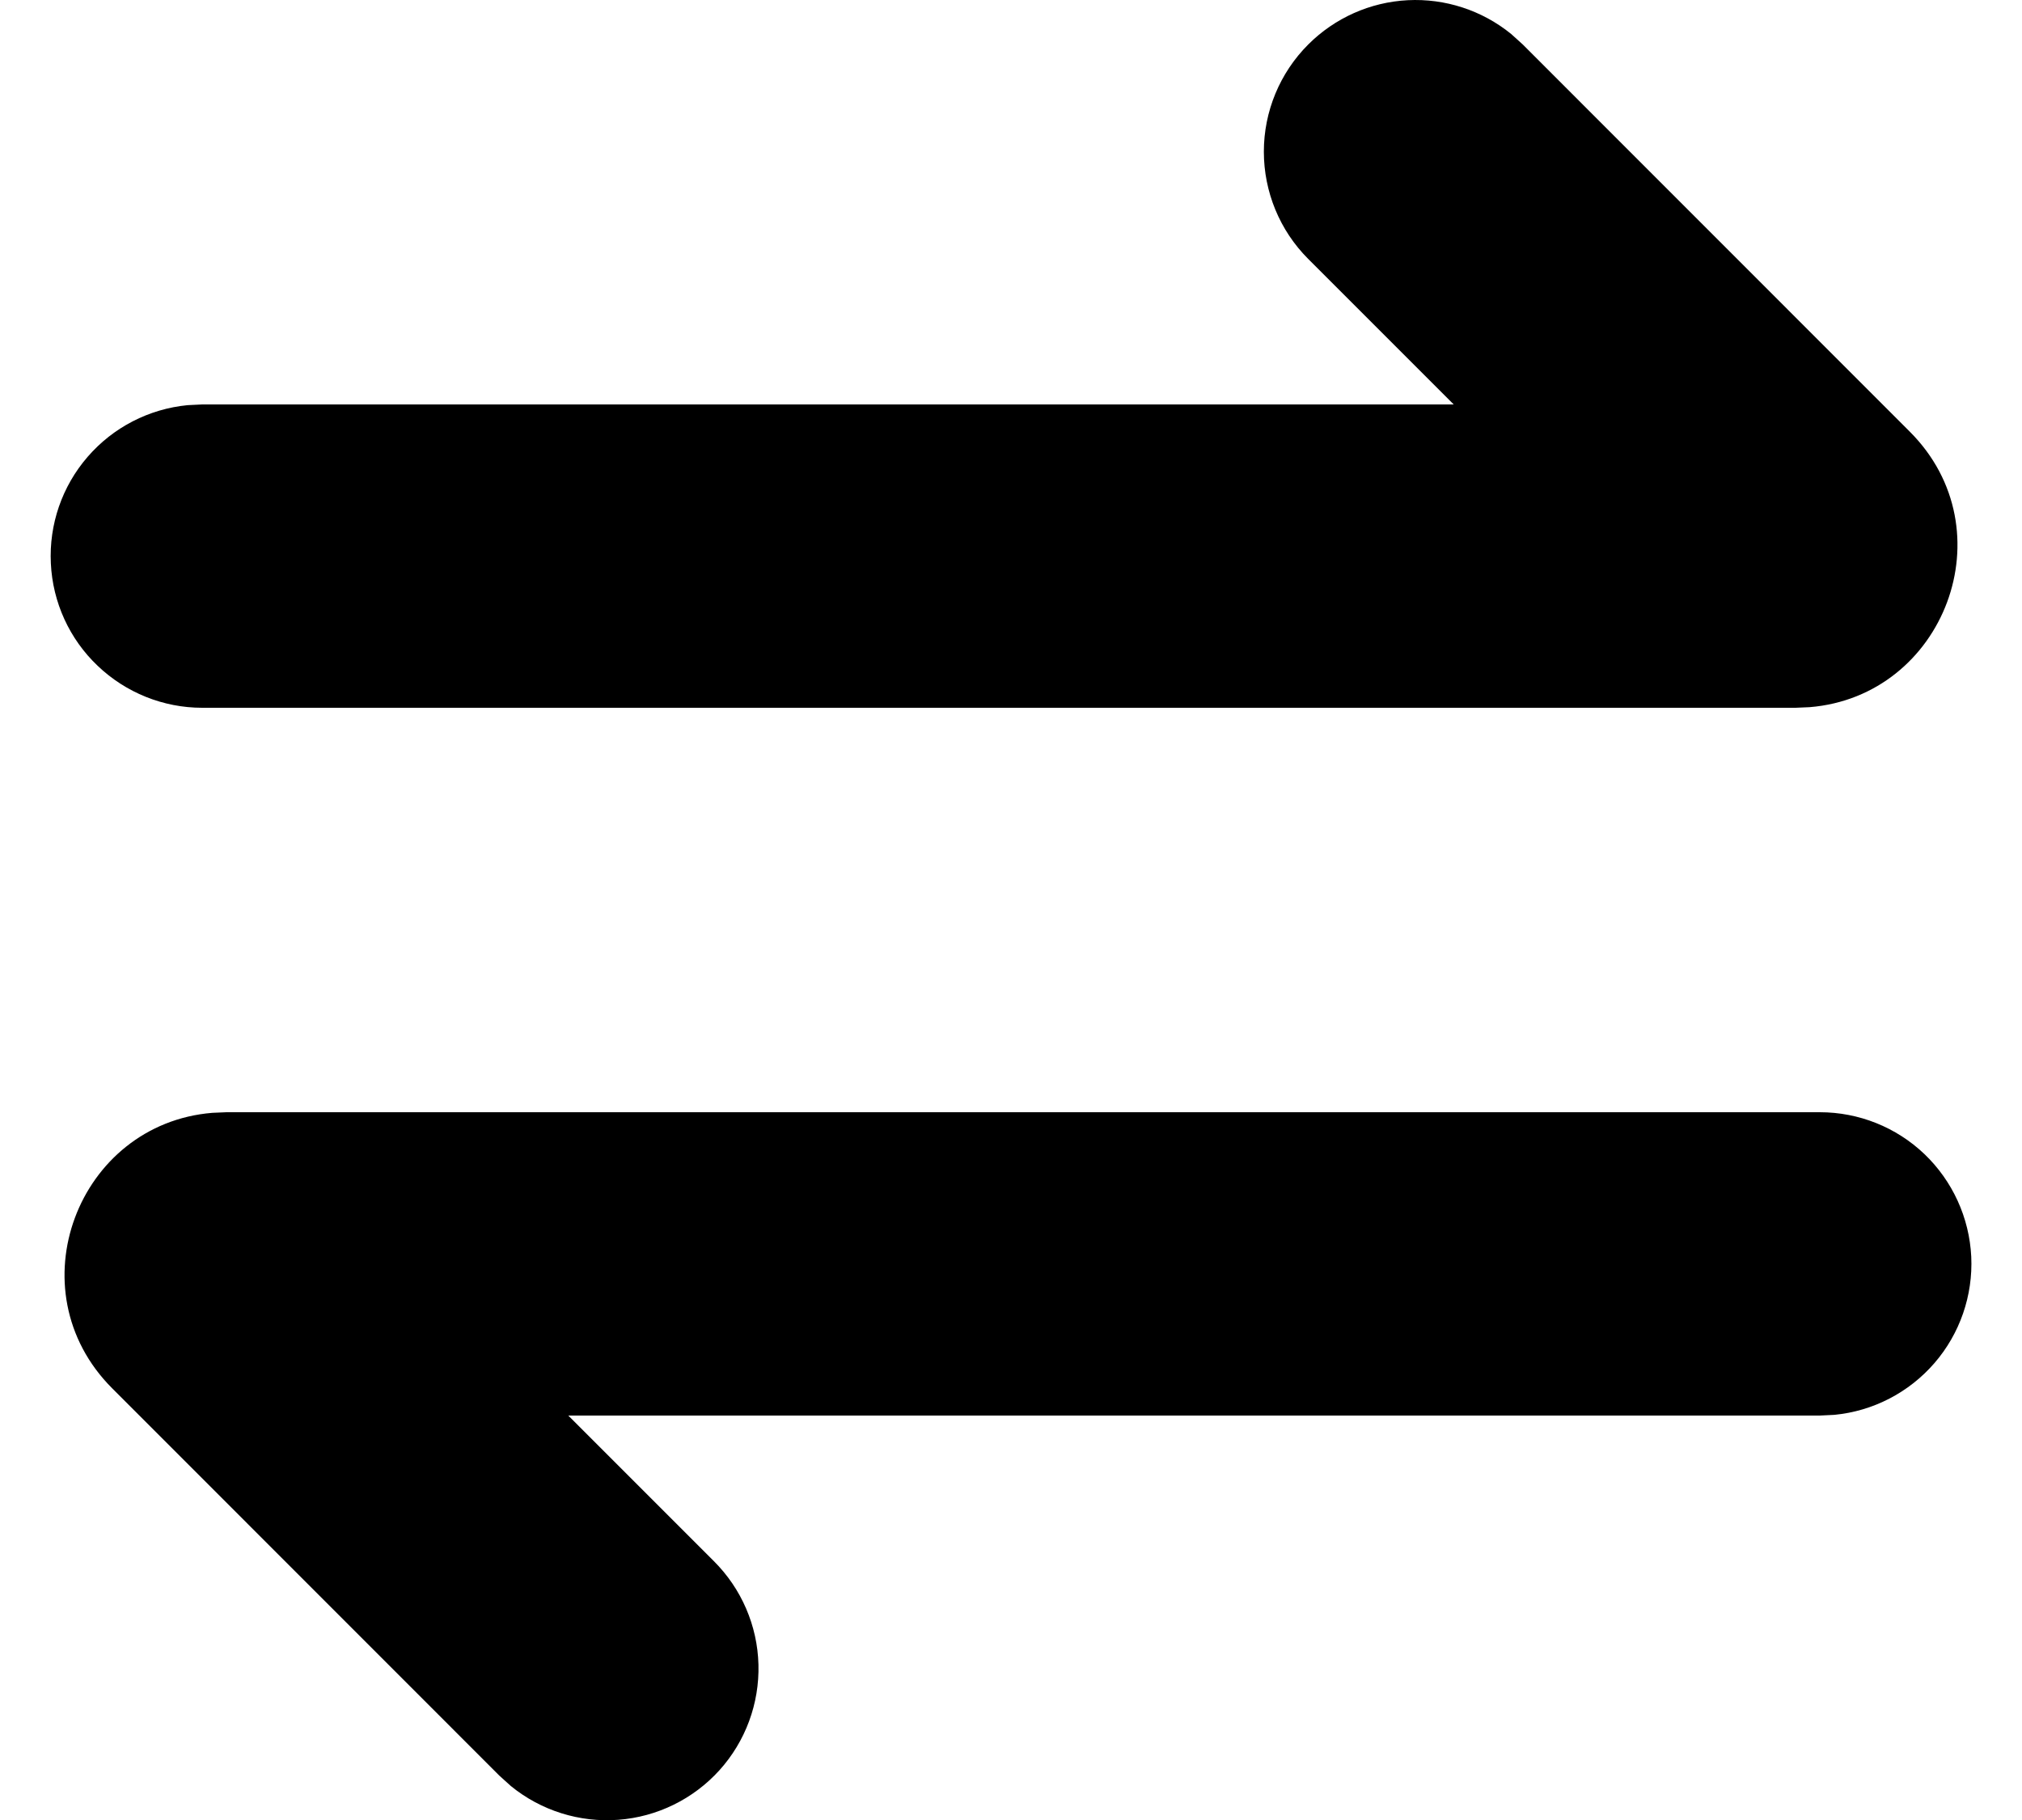
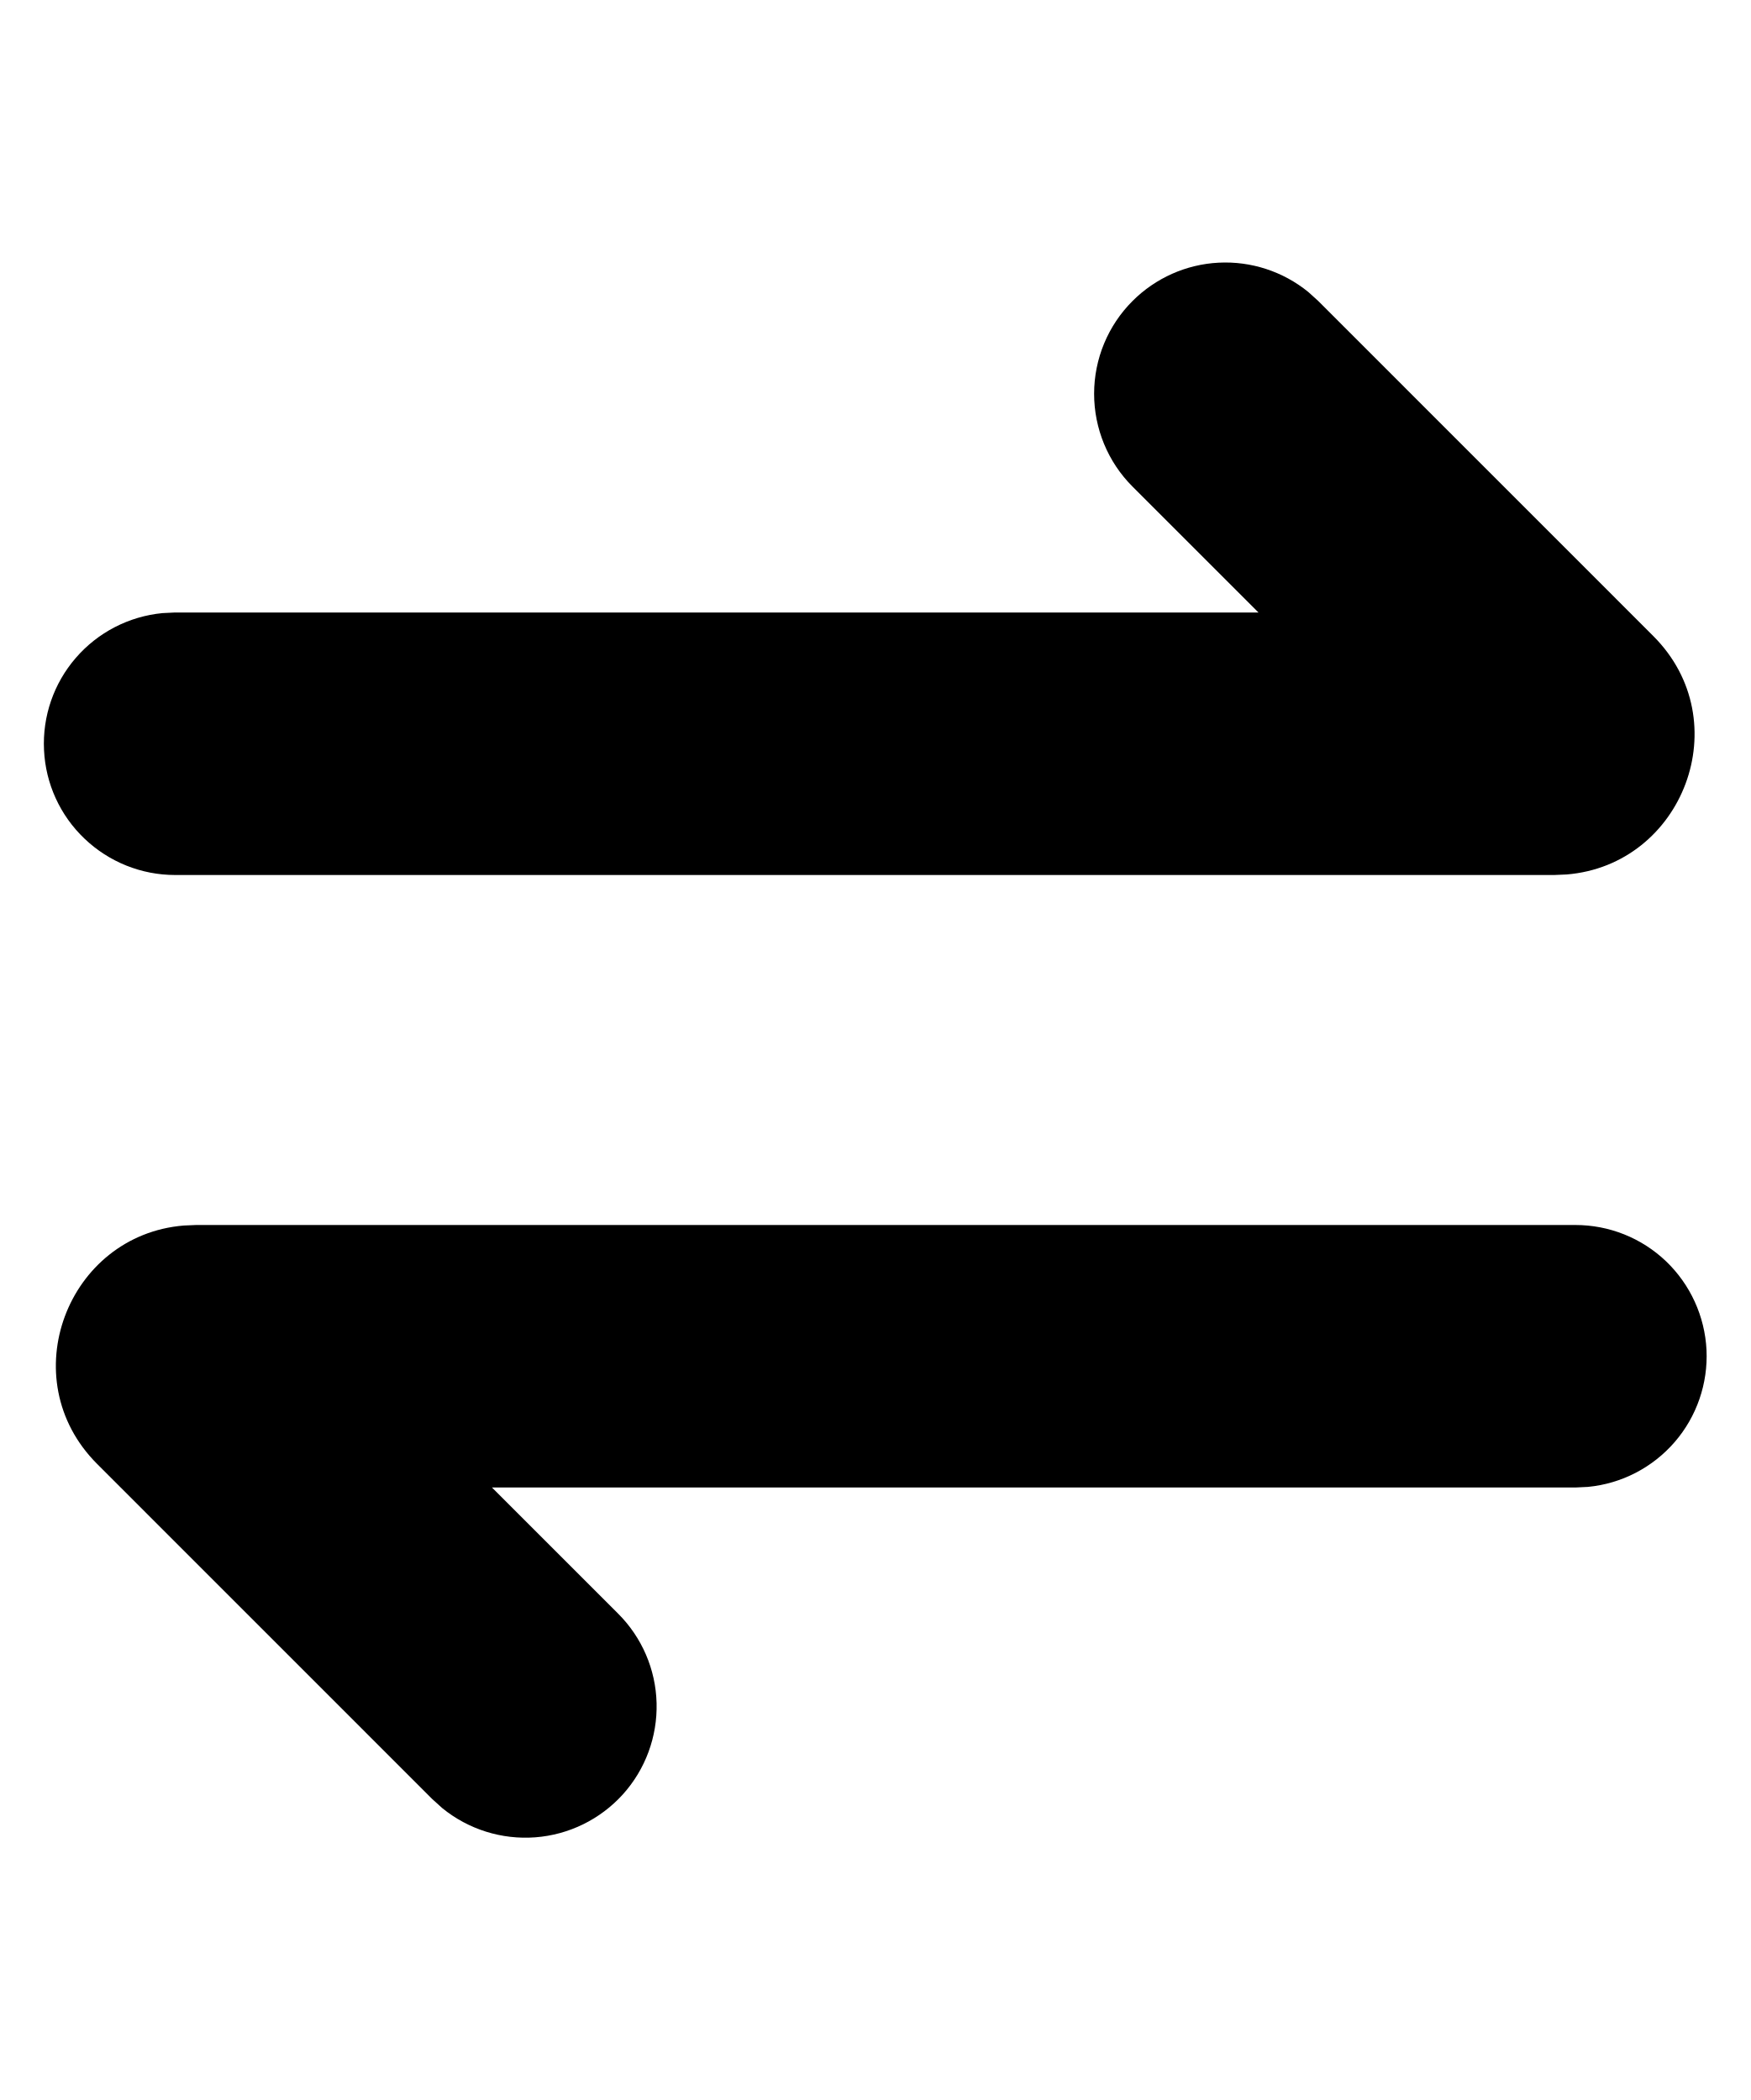
- <svg xmlns="http://www.w3.org/2000/svg" width="20" height="18" viewBox="0 0 20 18" fill="none">
+ <svg xmlns="http://www.w3.org/2000/svg" width="15" height="18" viewBox="0 0 20 18" fill="none">
  <path d="M18 11C18.386 11 18.756 11.148 19.035 11.414C19.313 11.68 19.479 12.043 19.498 12.428C19.516 12.812 19.386 13.19 19.134 13.481C18.882 13.772 18.528 13.956 18.144 13.993L18 14H5.621L7.061 15.44C7.334 15.712 7.492 16.078 7.502 16.463C7.512 16.848 7.374 17.222 7.116 17.508C6.858 17.793 6.5 17.969 6.116 17.998C5.732 18.027 5.351 17.907 5.053 17.664L4.939 17.561L1.11 13.731C0.136 12.757 0.77 11.114 2.101 11.006L2.241 11H18ZM12.94 0.44C13.203 0.177 13.553 0.021 13.924 0.002C14.294 -0.017 14.659 0.102 14.947 0.336L15.061 0.439L18.89 4.269C19.864 5.243 19.23 6.886 17.899 6.994L17.759 7H2C1.615 7 1.245 6.851 0.966 6.585C0.687 6.32 0.521 5.957 0.503 5.572C0.484 5.187 0.614 4.81 0.866 4.519C1.118 4.227 1.473 4.044 1.856 4.007L2 4H14.379L12.939 2.56C12.658 2.279 12.501 1.897 12.501 1.5C12.501 1.102 12.659 0.721 12.94 0.44Z" fill="#000" />
</svg>
